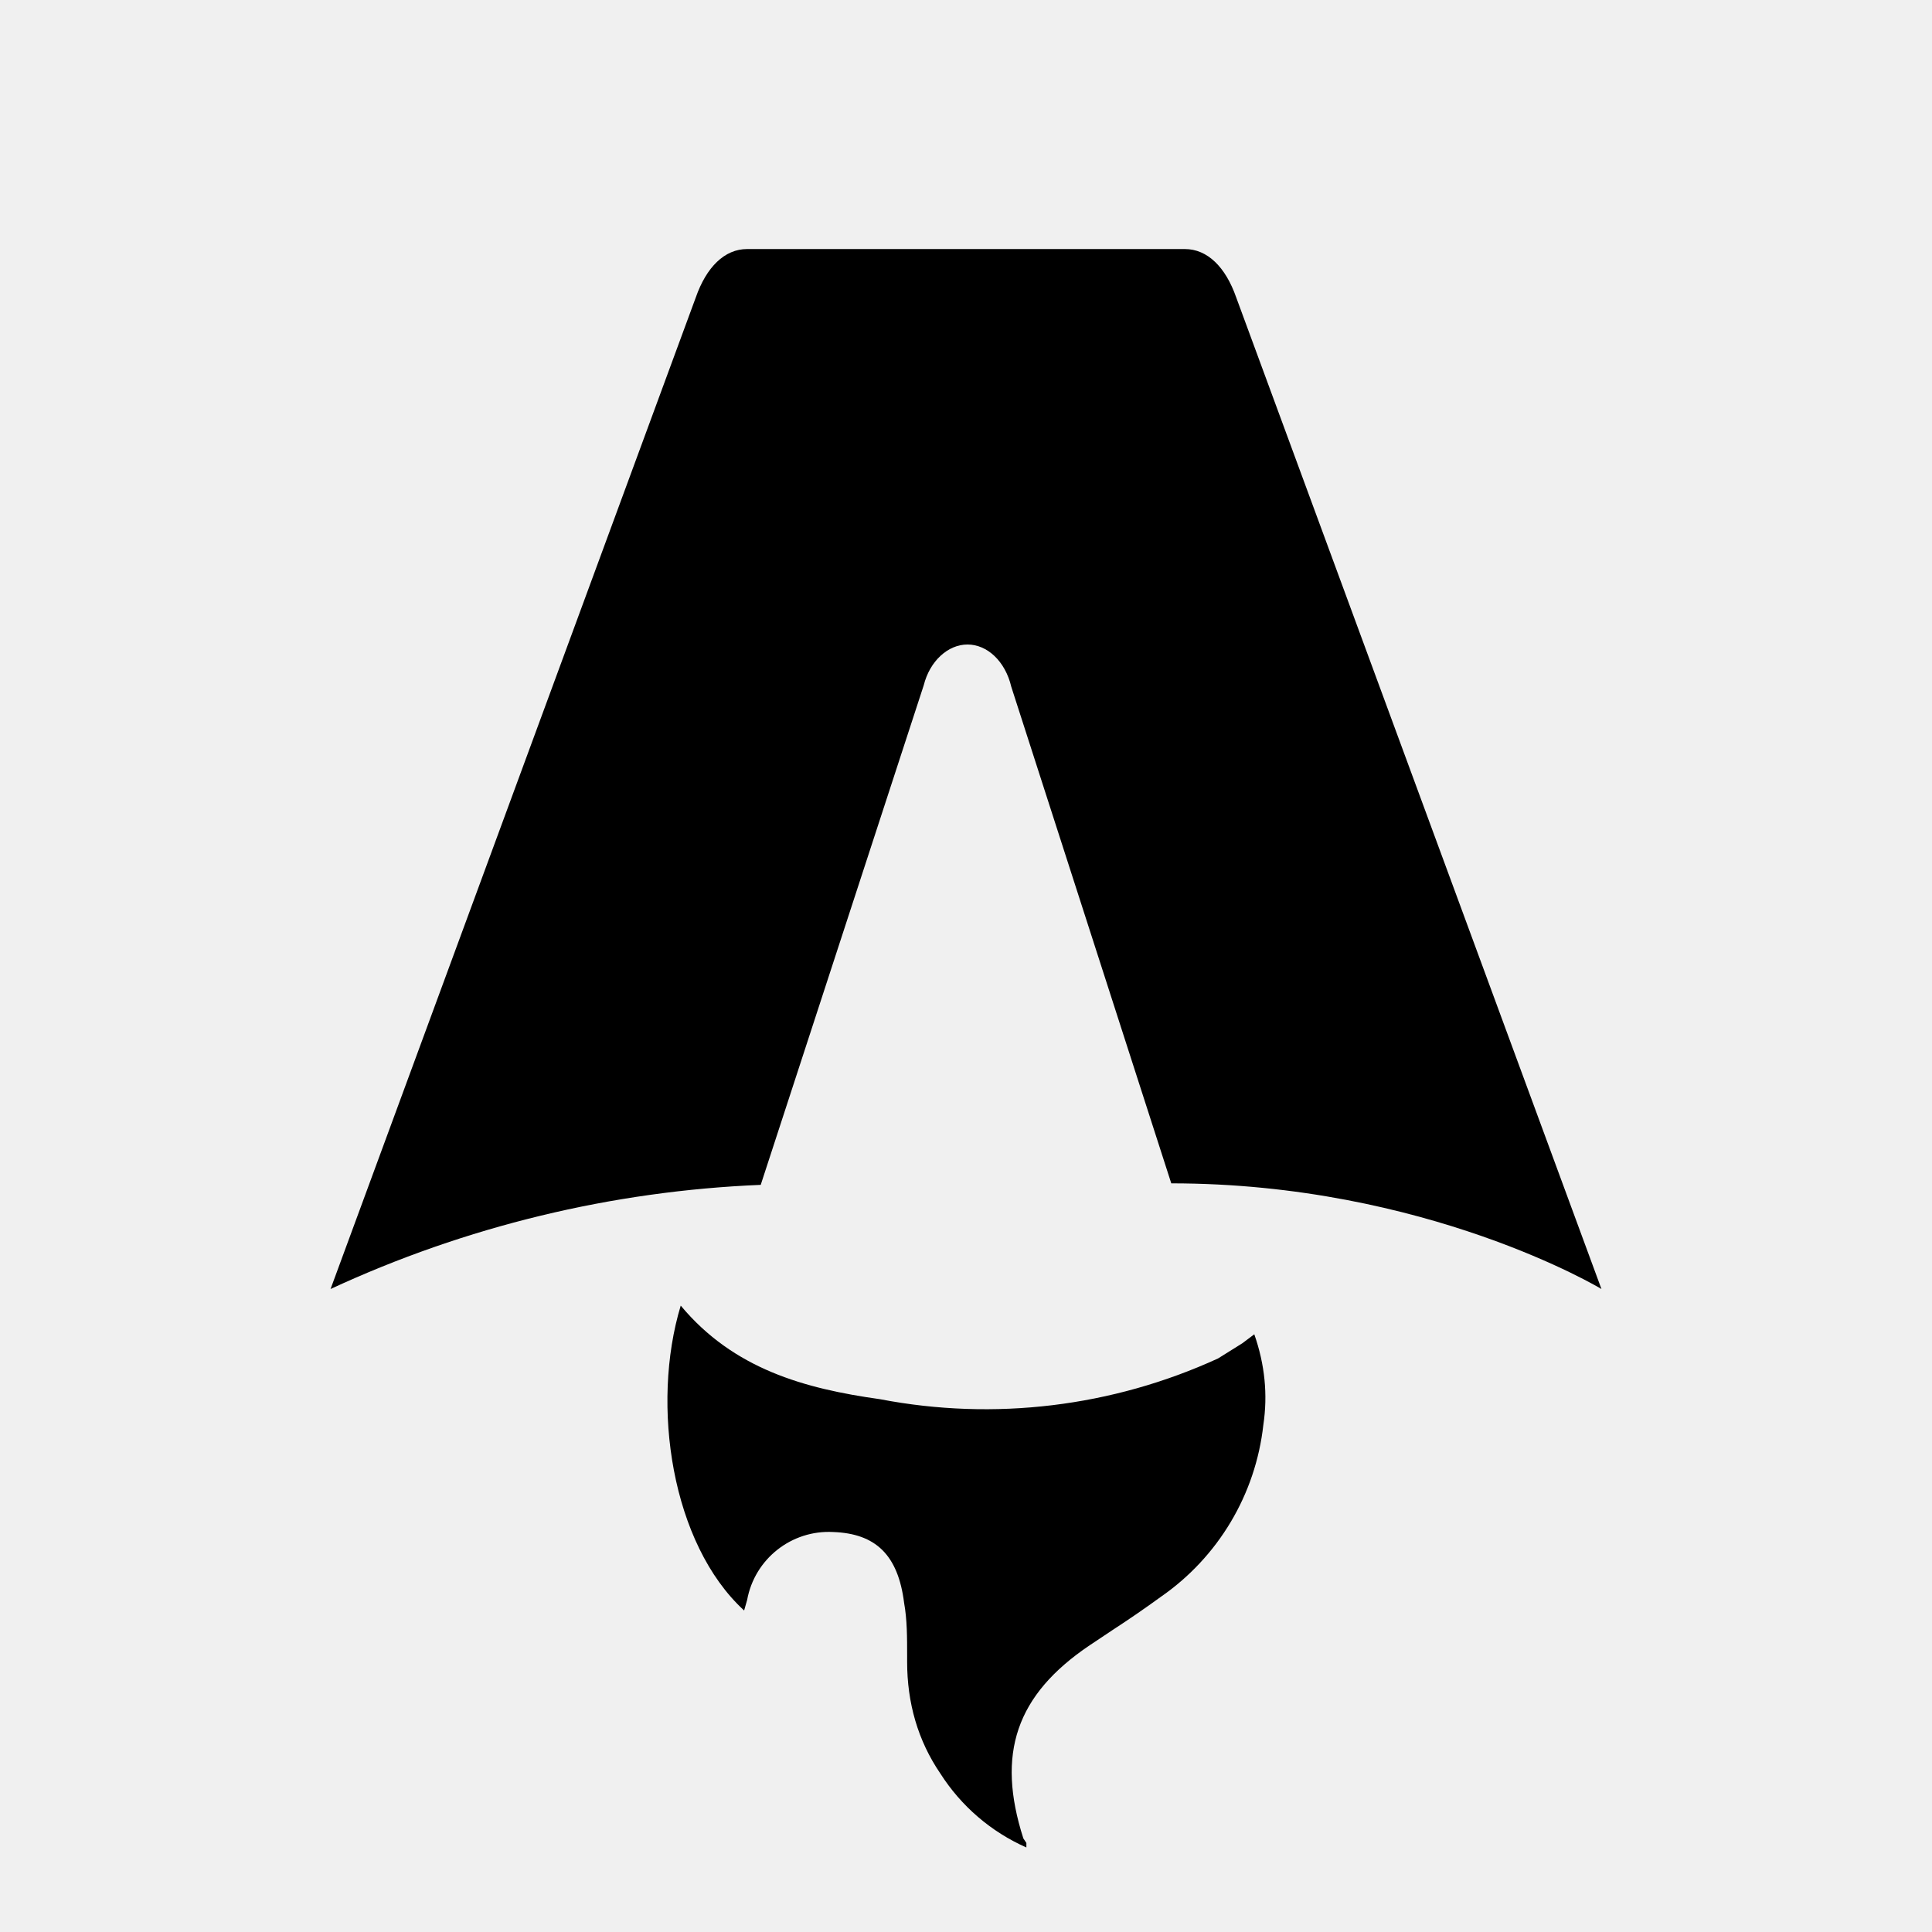
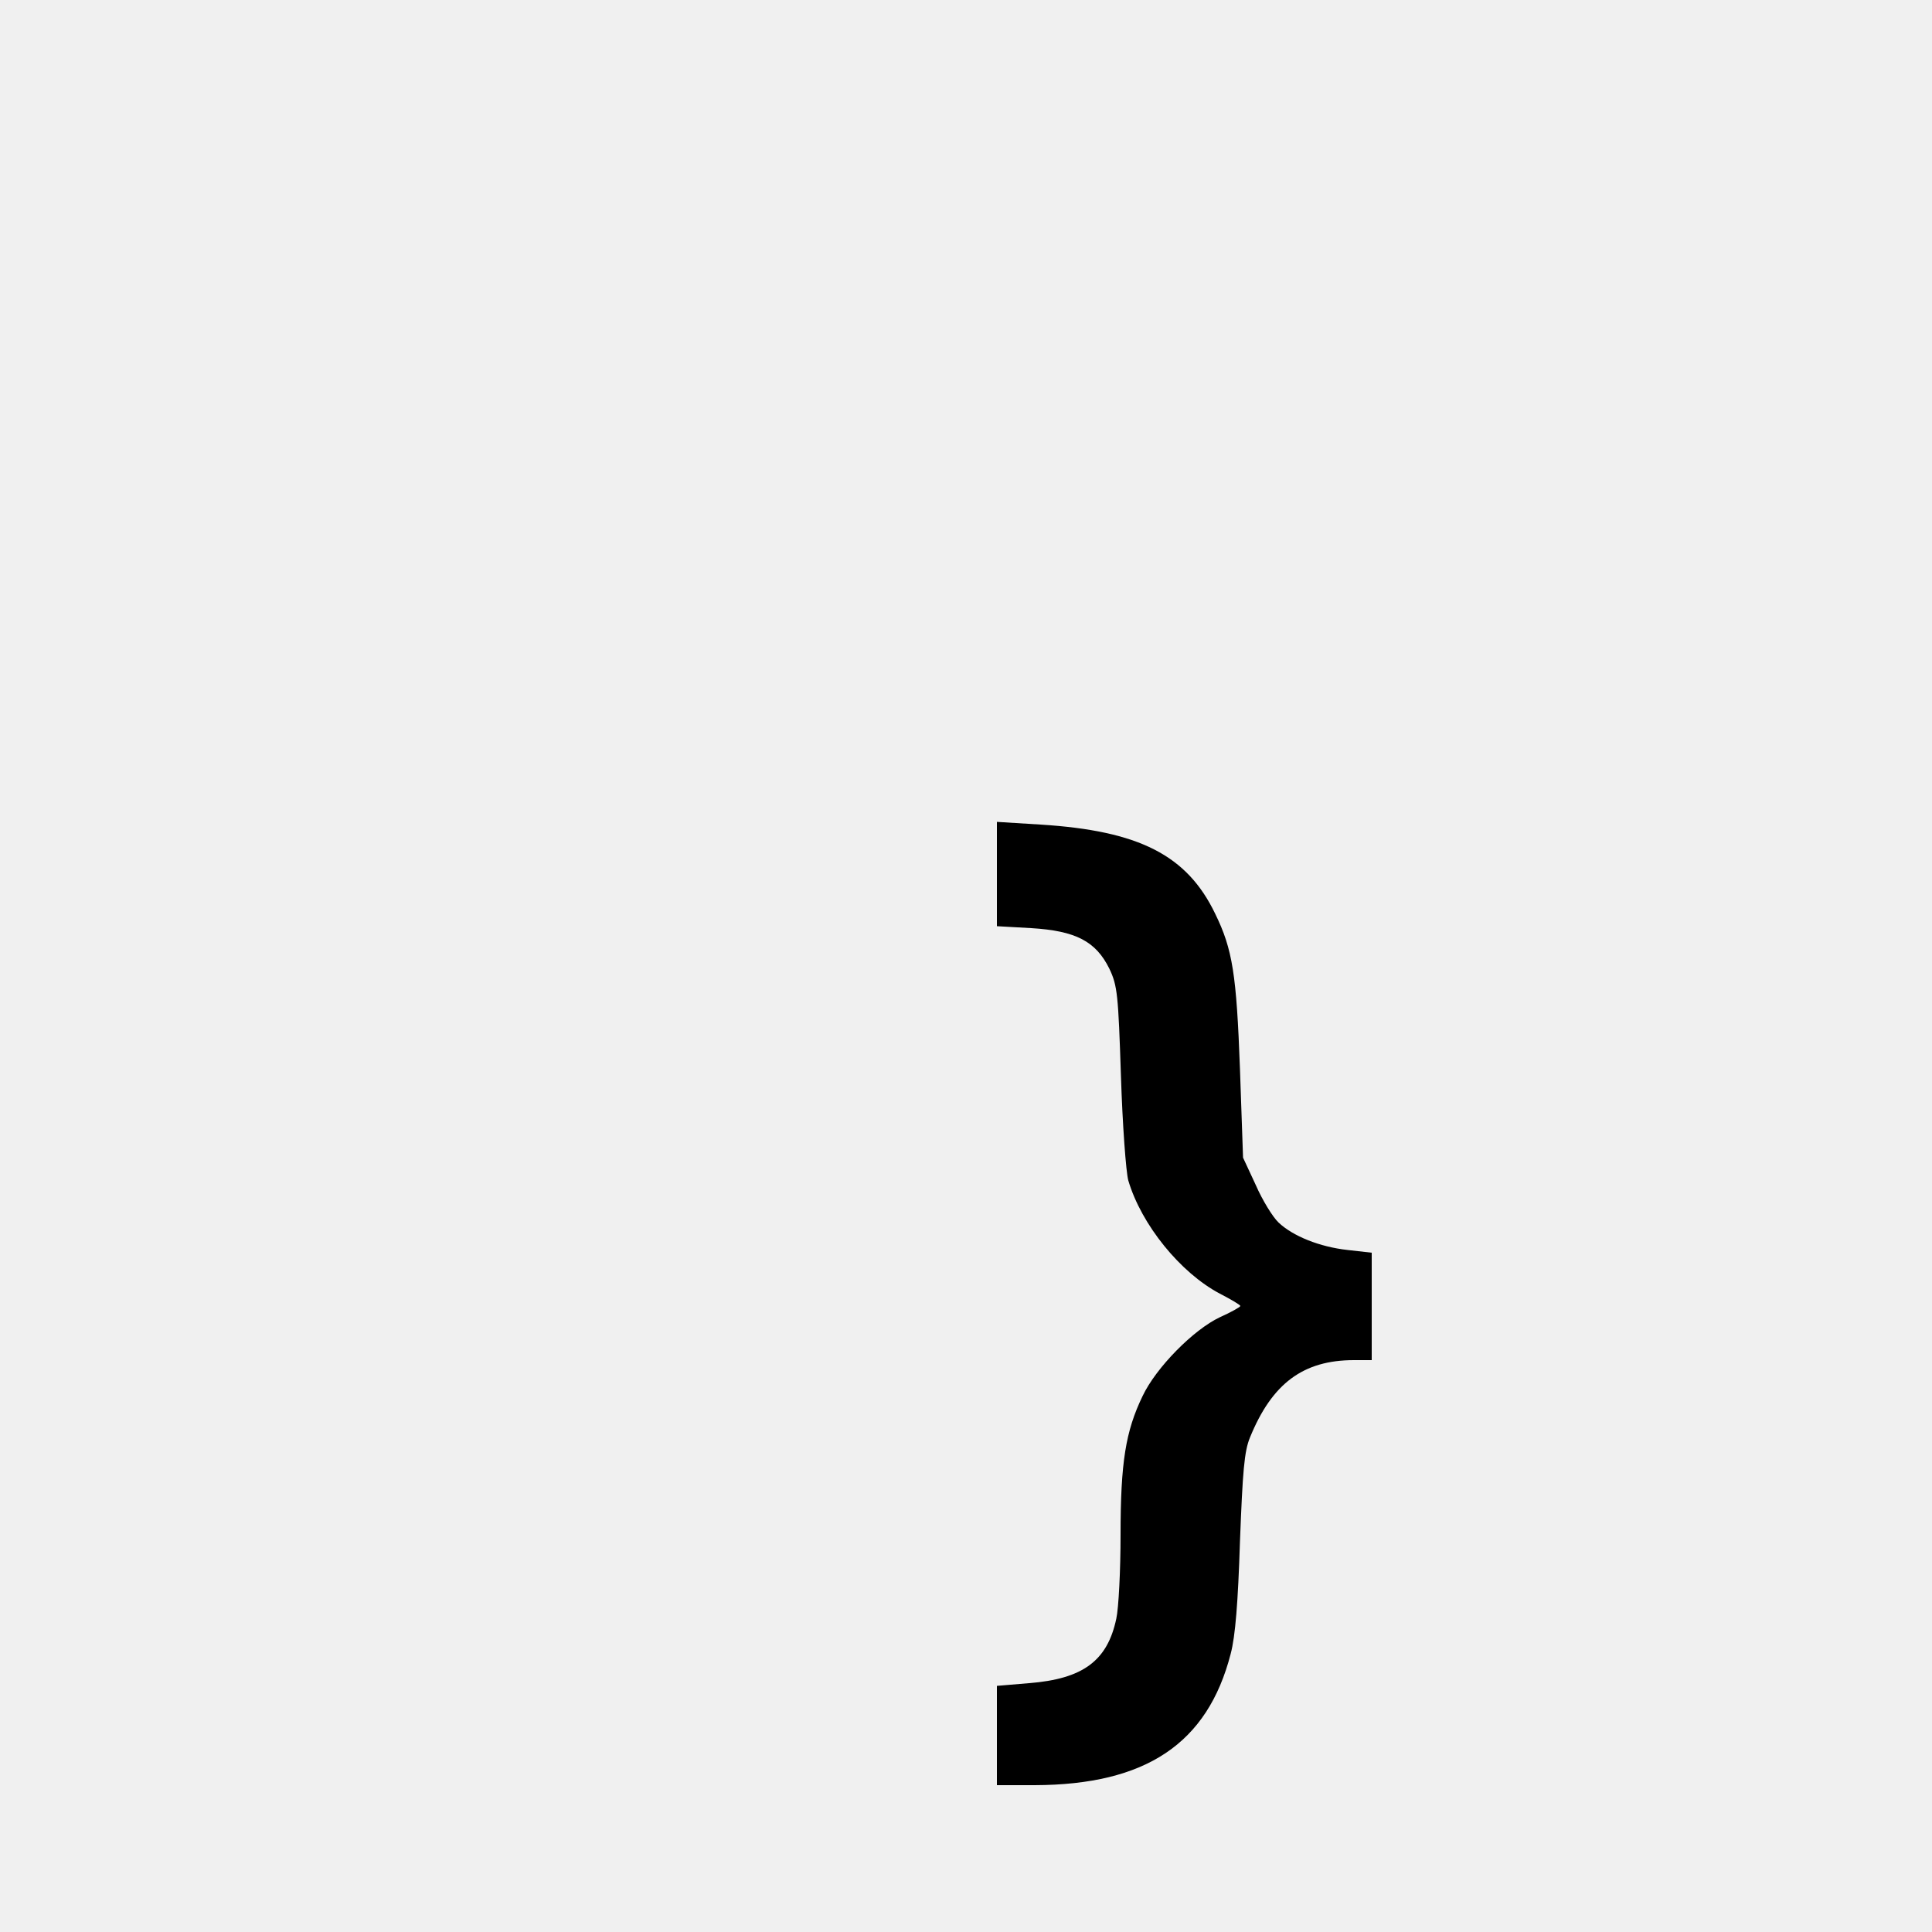
- <svg xmlns="http://www.w3.org/2000/svg" fill="none" viewBox="0 0 128 128">
-   <path d="M50.4 78.5a75.1 75.1 0 0 0-28.5 6.9l24.2-65.7c.7-2 1.9-3.2 3.4-3.2h29c1.5 0 2.7 1.2 3.4 3.2l24.2 65.7s-11.6-7-28.5-7L67 45.5c-.4-1.7-1.6-2.8-2.9-2.8-1.3 0-2.5 1.1-2.9 2.7L50.4 78.5Zm-1.1 28.2Zm-4.2-20.2c-2 6.6-.6 15.8 4.2 20.2a17.5 17.5 0 0 1 .2-.7 5.5 5.5 0 0 1 5.7-4.5c2.8.1 4.3 1.5 4.7 4.7.2 1.1.2 2.3.2 3.5v.4c0 2.7.7 5.2 2.2 7.4a13 13 0 0 0 5.7 4.9v-.3l-.2-.3c-1.8-5.6-.5-9.5 4.4-12.8l1.5-1a73 73 0 0 0 3.2-2.2 16 16 0 0 0 6.8-11.4c.3-2 .1-4-.6-6l-.8.6-1.6 1a37 37 0 0 1-22.4 2.7c-5-.7-9.7-2-13.2-6.2Z" />
-   <style>
-         path { fill: #000; }
-         @media (prefers-color-scheme: dark) {
-             path { fill: #FFF; }
-         }
-     </style>
+ <svg xmlns="http://www.w3.org/2000/svg" version="1.0" width="500pt" height="500pt" viewBox="0 0 500 500" preserveAspectRatio="xMidYMid meet">
+   <g transform="translate(0,500) scale(0.1,-0.1)" fill="#000000" stroke="none">
+     <path d="M2580 2738 l0 -135 89 -5 c115 -7 167 -34 202 -105 21 -44 23 -67 30 -278 4 -126 13 -248 19 -270 34 -115 135 -239 237 -293 29 -15 53 -29 53 -32 -1 -3 -24 -16 -53 -29 -68 -32 -165 -130 -200 -204 -44 -91 -57 -172 -57 -359 0 -92 -5 -190 -11 -217 -23 -109 -86 -156 -226 -167 l-83 -7 0 -128 0 -129 98 0 c287 1 447 107 507 340 12 45 19 133 24 290 7 182 11 234 26 270 57 140 138 200 269 200 l46 0 0 139 0 139 -62 7 c-73 8 -142 36 -179 71 -15 14 -42 58 -59 97 l-33 71 -8 230 c-9 244 -19 309 -64 401 -73 152 -197 215 -452 231 l-113 7 0 -135z" />
+   </g>
</svg>
